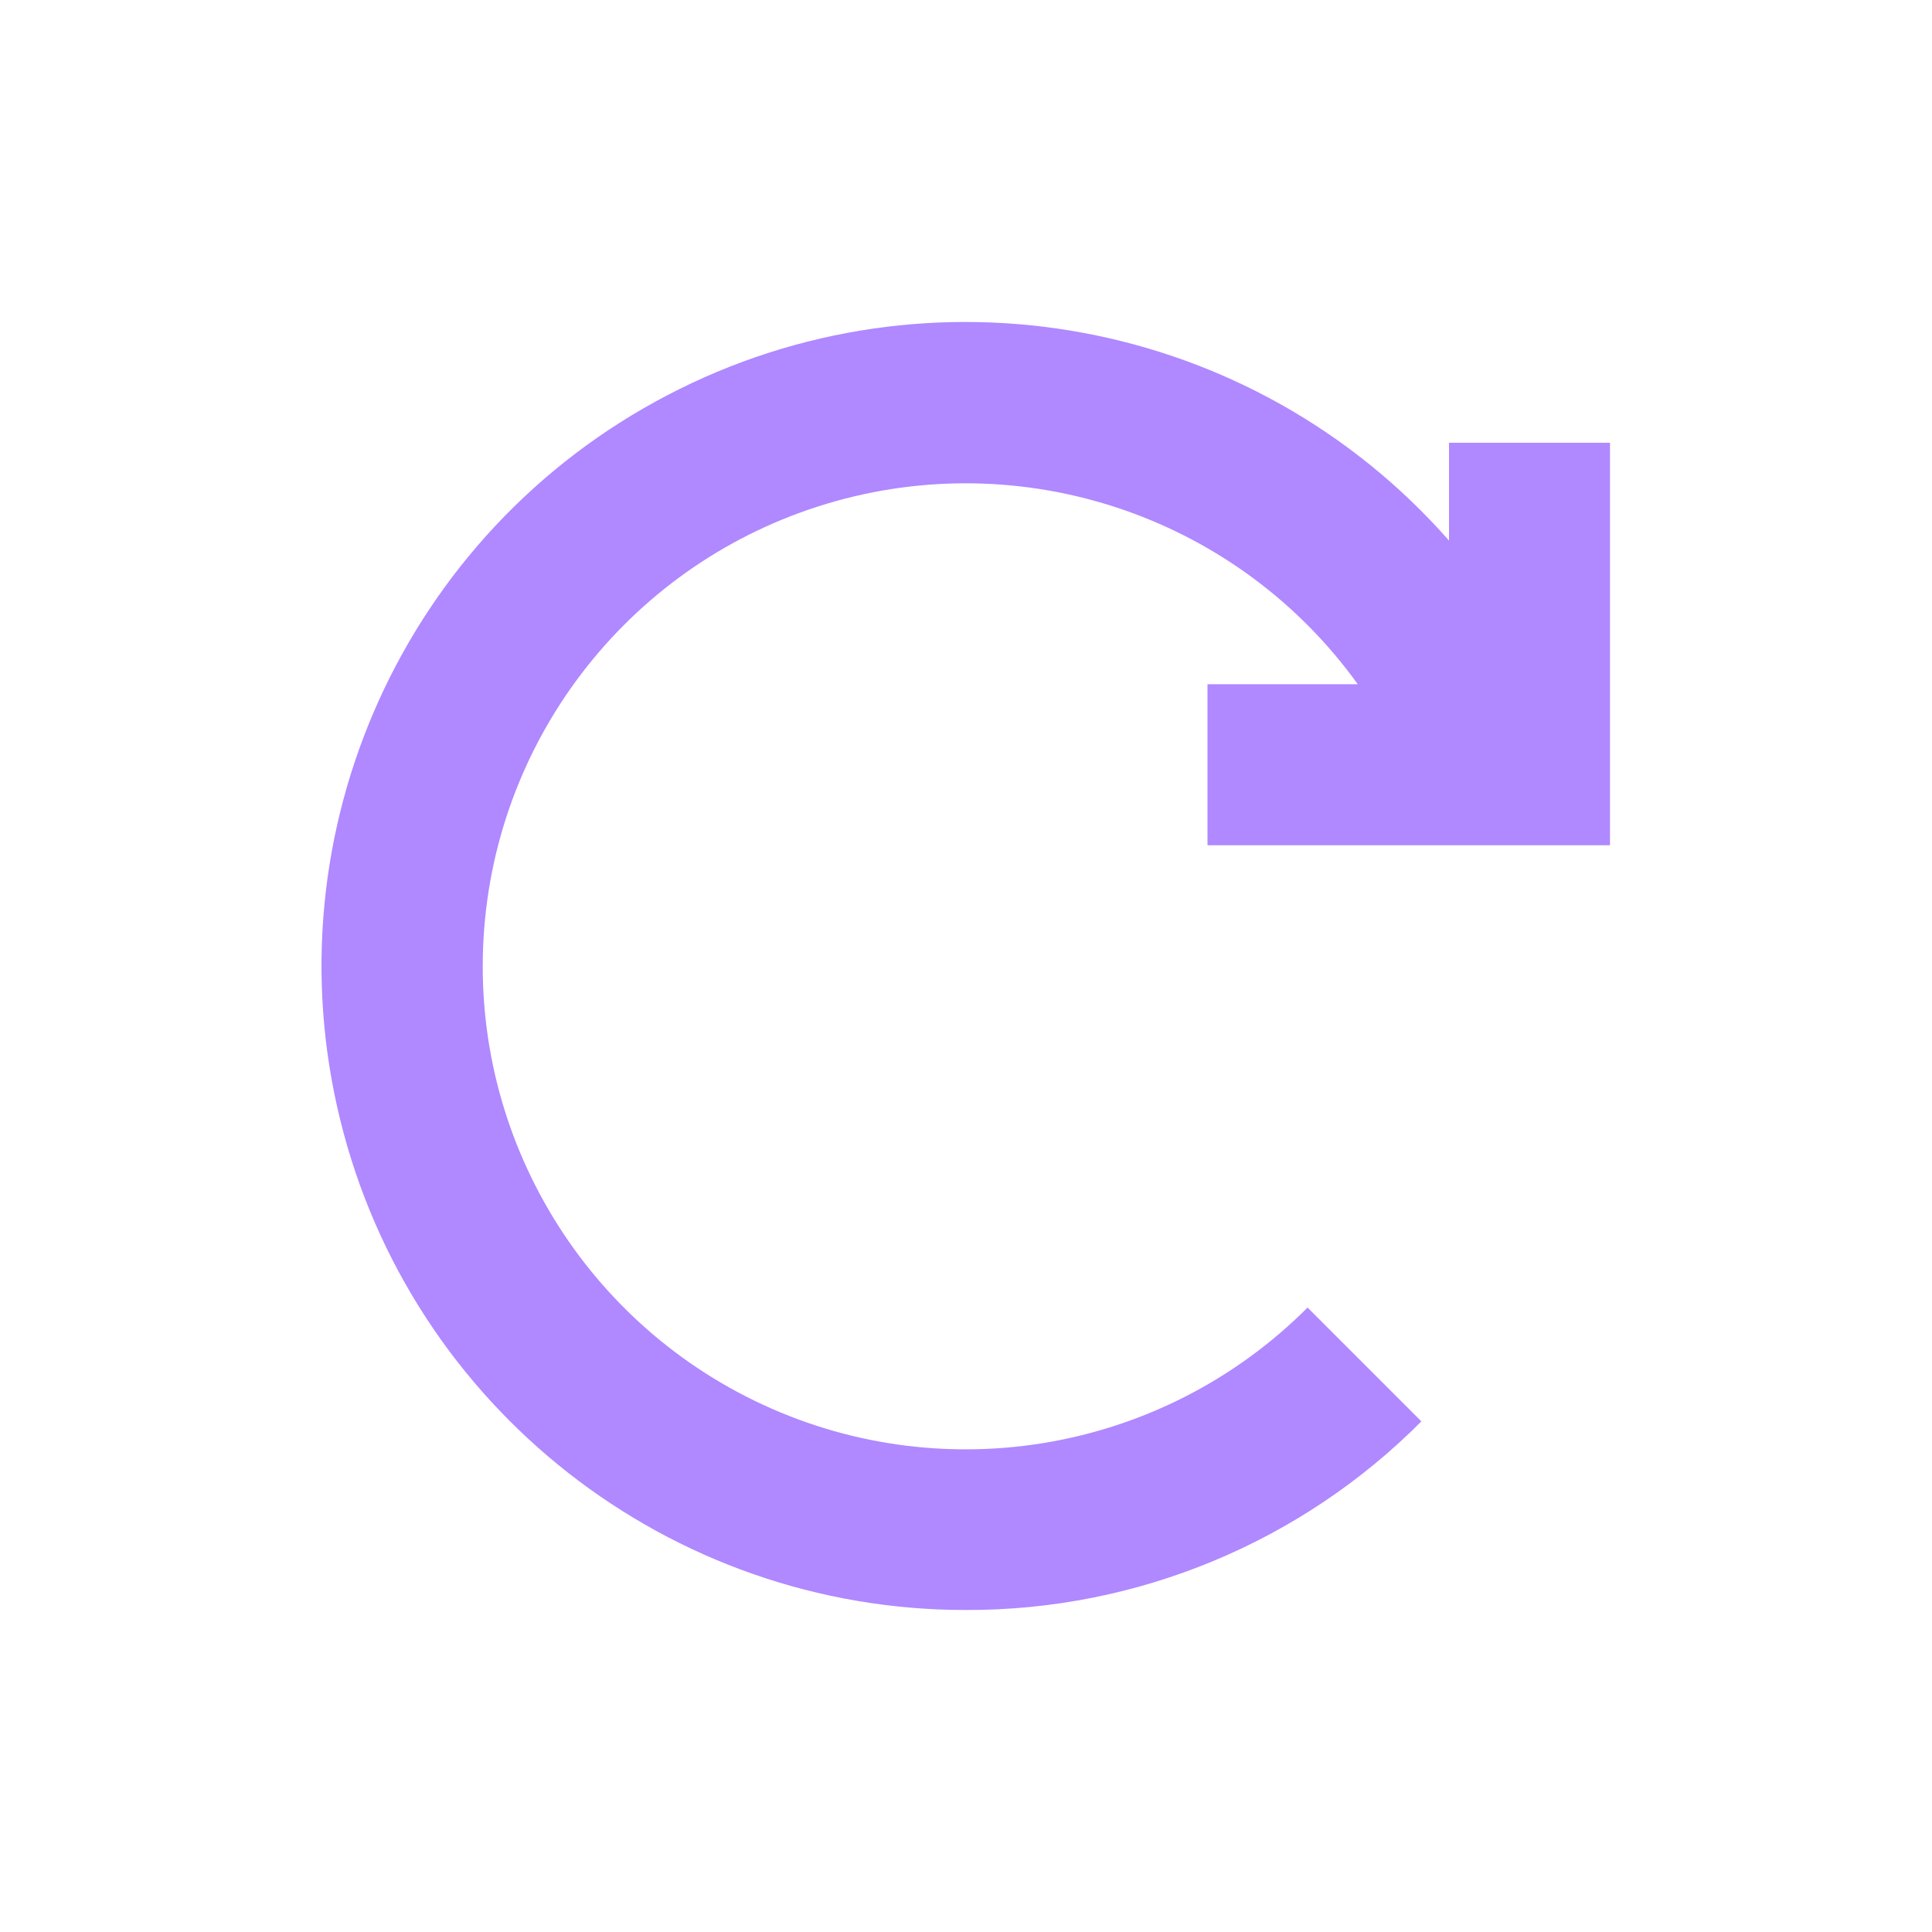
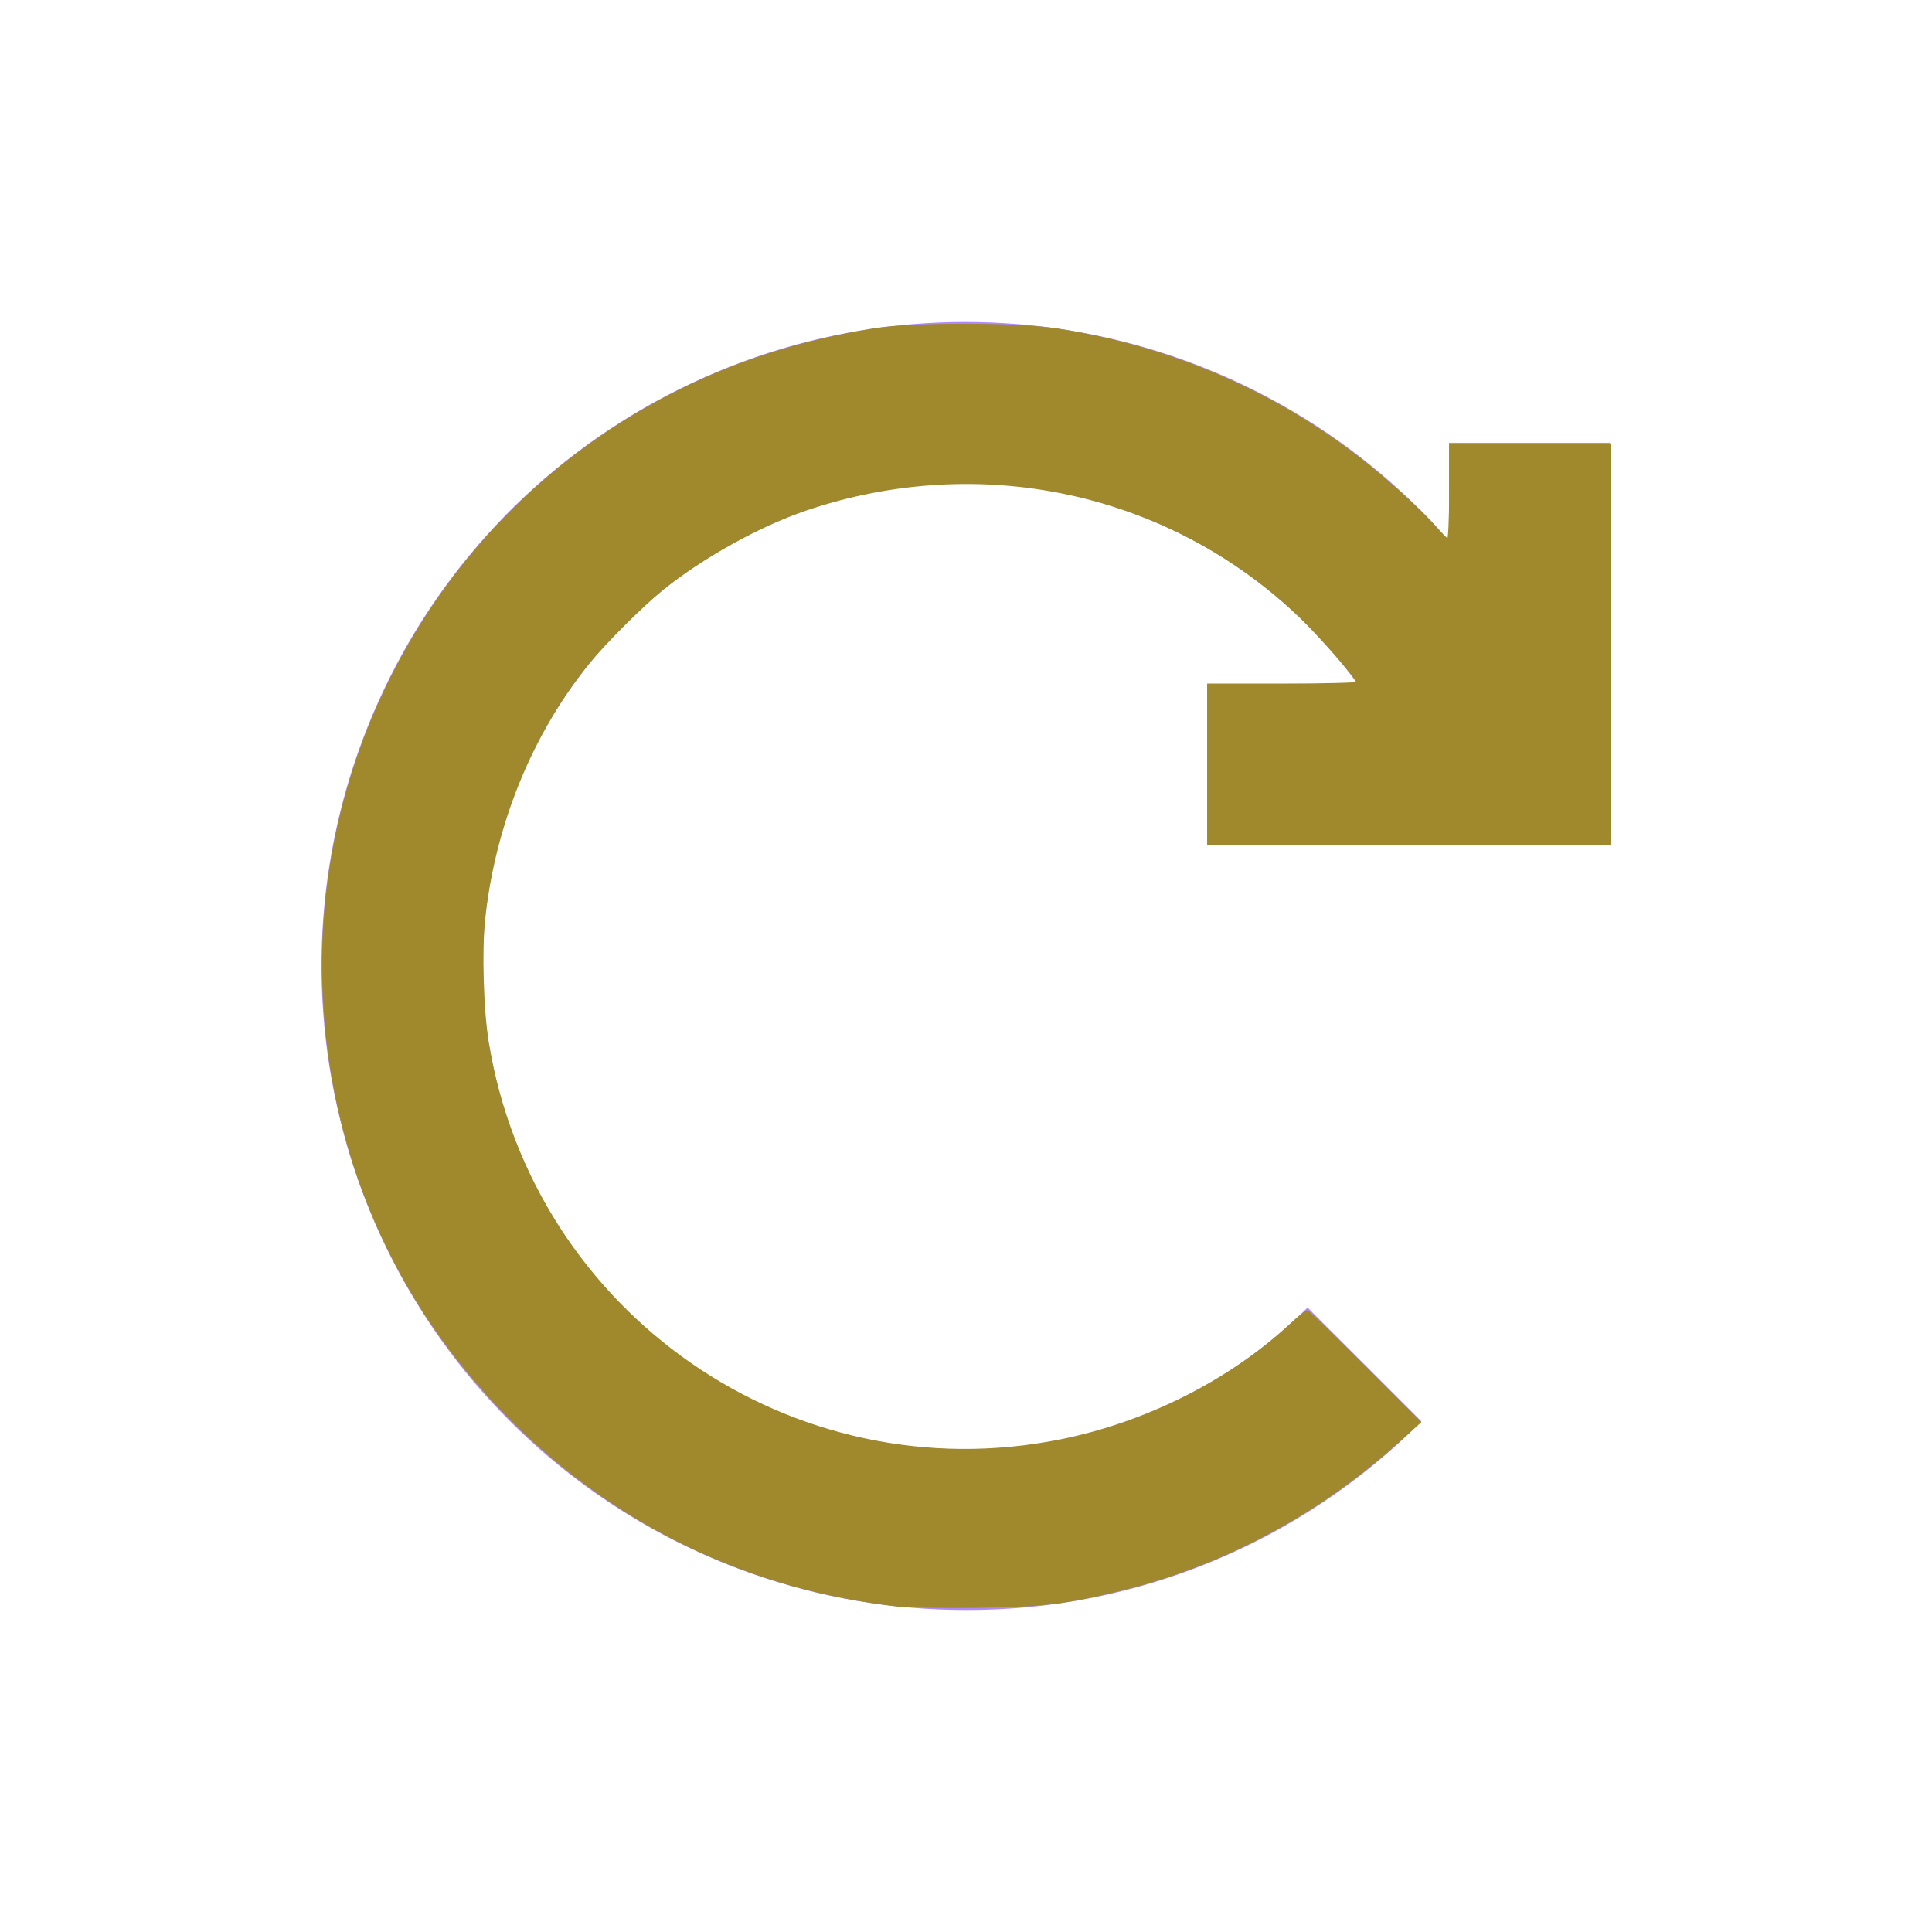
- <svg xmlns="http://www.w3.org/2000/svg" width="24px" height="24px" viewBox="0 0 24 24" version="1.1">
+ <svg xmlns="http://www.w3.org/2000/svg" width="24px" height="24px" viewBox="0 0 24 24" version="1.1" id="svg9023">
+   <defs id="defs9027" />
  <g id="Artboard" stroke="none" stroke-width="1" fill="none" fill-rule="evenodd">
    <g id="ic-update-liliac" transform="translate(2, 2)">
      <polygon id="Rectangle_4642" points="0 0 20 0 20 20 0 20" />
      <path d="M13,8.5 L18,8.5 L18,3.5 L16,3.5 L16,4.715 C13.566,1.949 9.557,1.203 6.291,2.909 C3.024,4.615 1.346,8.331 2.226,11.91 C3.105,15.488 6.315,18.003 10,18 C12.123,18.006 14.16,17.162 15.657,15.657 L14.243,14.243 C12.466,16.024 9.766,16.506 7.482,15.452 C5.198,14.397 3.814,12.03 4.016,9.522 C4.218,7.014 5.963,4.899 8.387,4.224 C10.81,3.549 13.398,4.458 14.867,6.5 L13,6.5 L13,8.5 Z" id="Path_18962" fill="#B088FF" fill-rule="nonzero" />
    </g>
  </g>
+   <path style="fill:#a0892c;fill-opacity:1;stroke:#a0892c;stroke-width:0.029;stroke-opacity:1" d="M 11.167,19.945 C 9.302,19.734 7.668,18.949 6.353,17.633 4.894,16.173 4.089,14.316 4.019,12.25 3.927,9.558 5.236,6.963 7.455,5.436 8.477,4.733 9.577,4.3 10.865,4.092 c 0.472,-0.076 1.774,-0.075 2.27,0.003 1.336,0.208 2.562,0.717 3.627,1.507 0.372,0.276 0.885,0.733 1.071,0.954 0.07,0.083 0.14,0.151 0.155,0.151 0.016,0 0.028,-0.241 0.028,-0.59 V 5.528 h 0.988 0.988 v 2.477 2.477 h -2.491 -2.491 V 9.494 8.506 h 0.929 c 0.511,0 0.929,-0.011 0.929,-0.024 0,-0.049 -0.469,-0.586 -0.725,-0.831 C 14.519,6.101 12.179,5.596 10.01,6.328 9.439,6.521 8.712,6.925 8.226,7.319 7.973,7.524 7.499,7.998 7.297,8.249 6.597,9.119 6.139,10.245 6.013,11.41 c -0.043,0.393 -0.02,1.153 0.045,1.548 0.562,3.377 3.782,5.609 7.121,4.936 1.061,-0.214 2.097,-0.735 2.852,-1.435 0.101,-0.094 0.194,-0.17 0.207,-0.17 0.013,0 0.333,0.31 0.711,0.688 l 0.688,0.688 -0.231,0.209 c -1.021,0.925 -2.204,1.56 -3.489,1.874 -0.688,0.168 -0.964,0.201 -1.784,0.211 -0.405,0.005 -0.84,-0.002 -0.965,-0.016 z" id="path9392" />
</svg>
